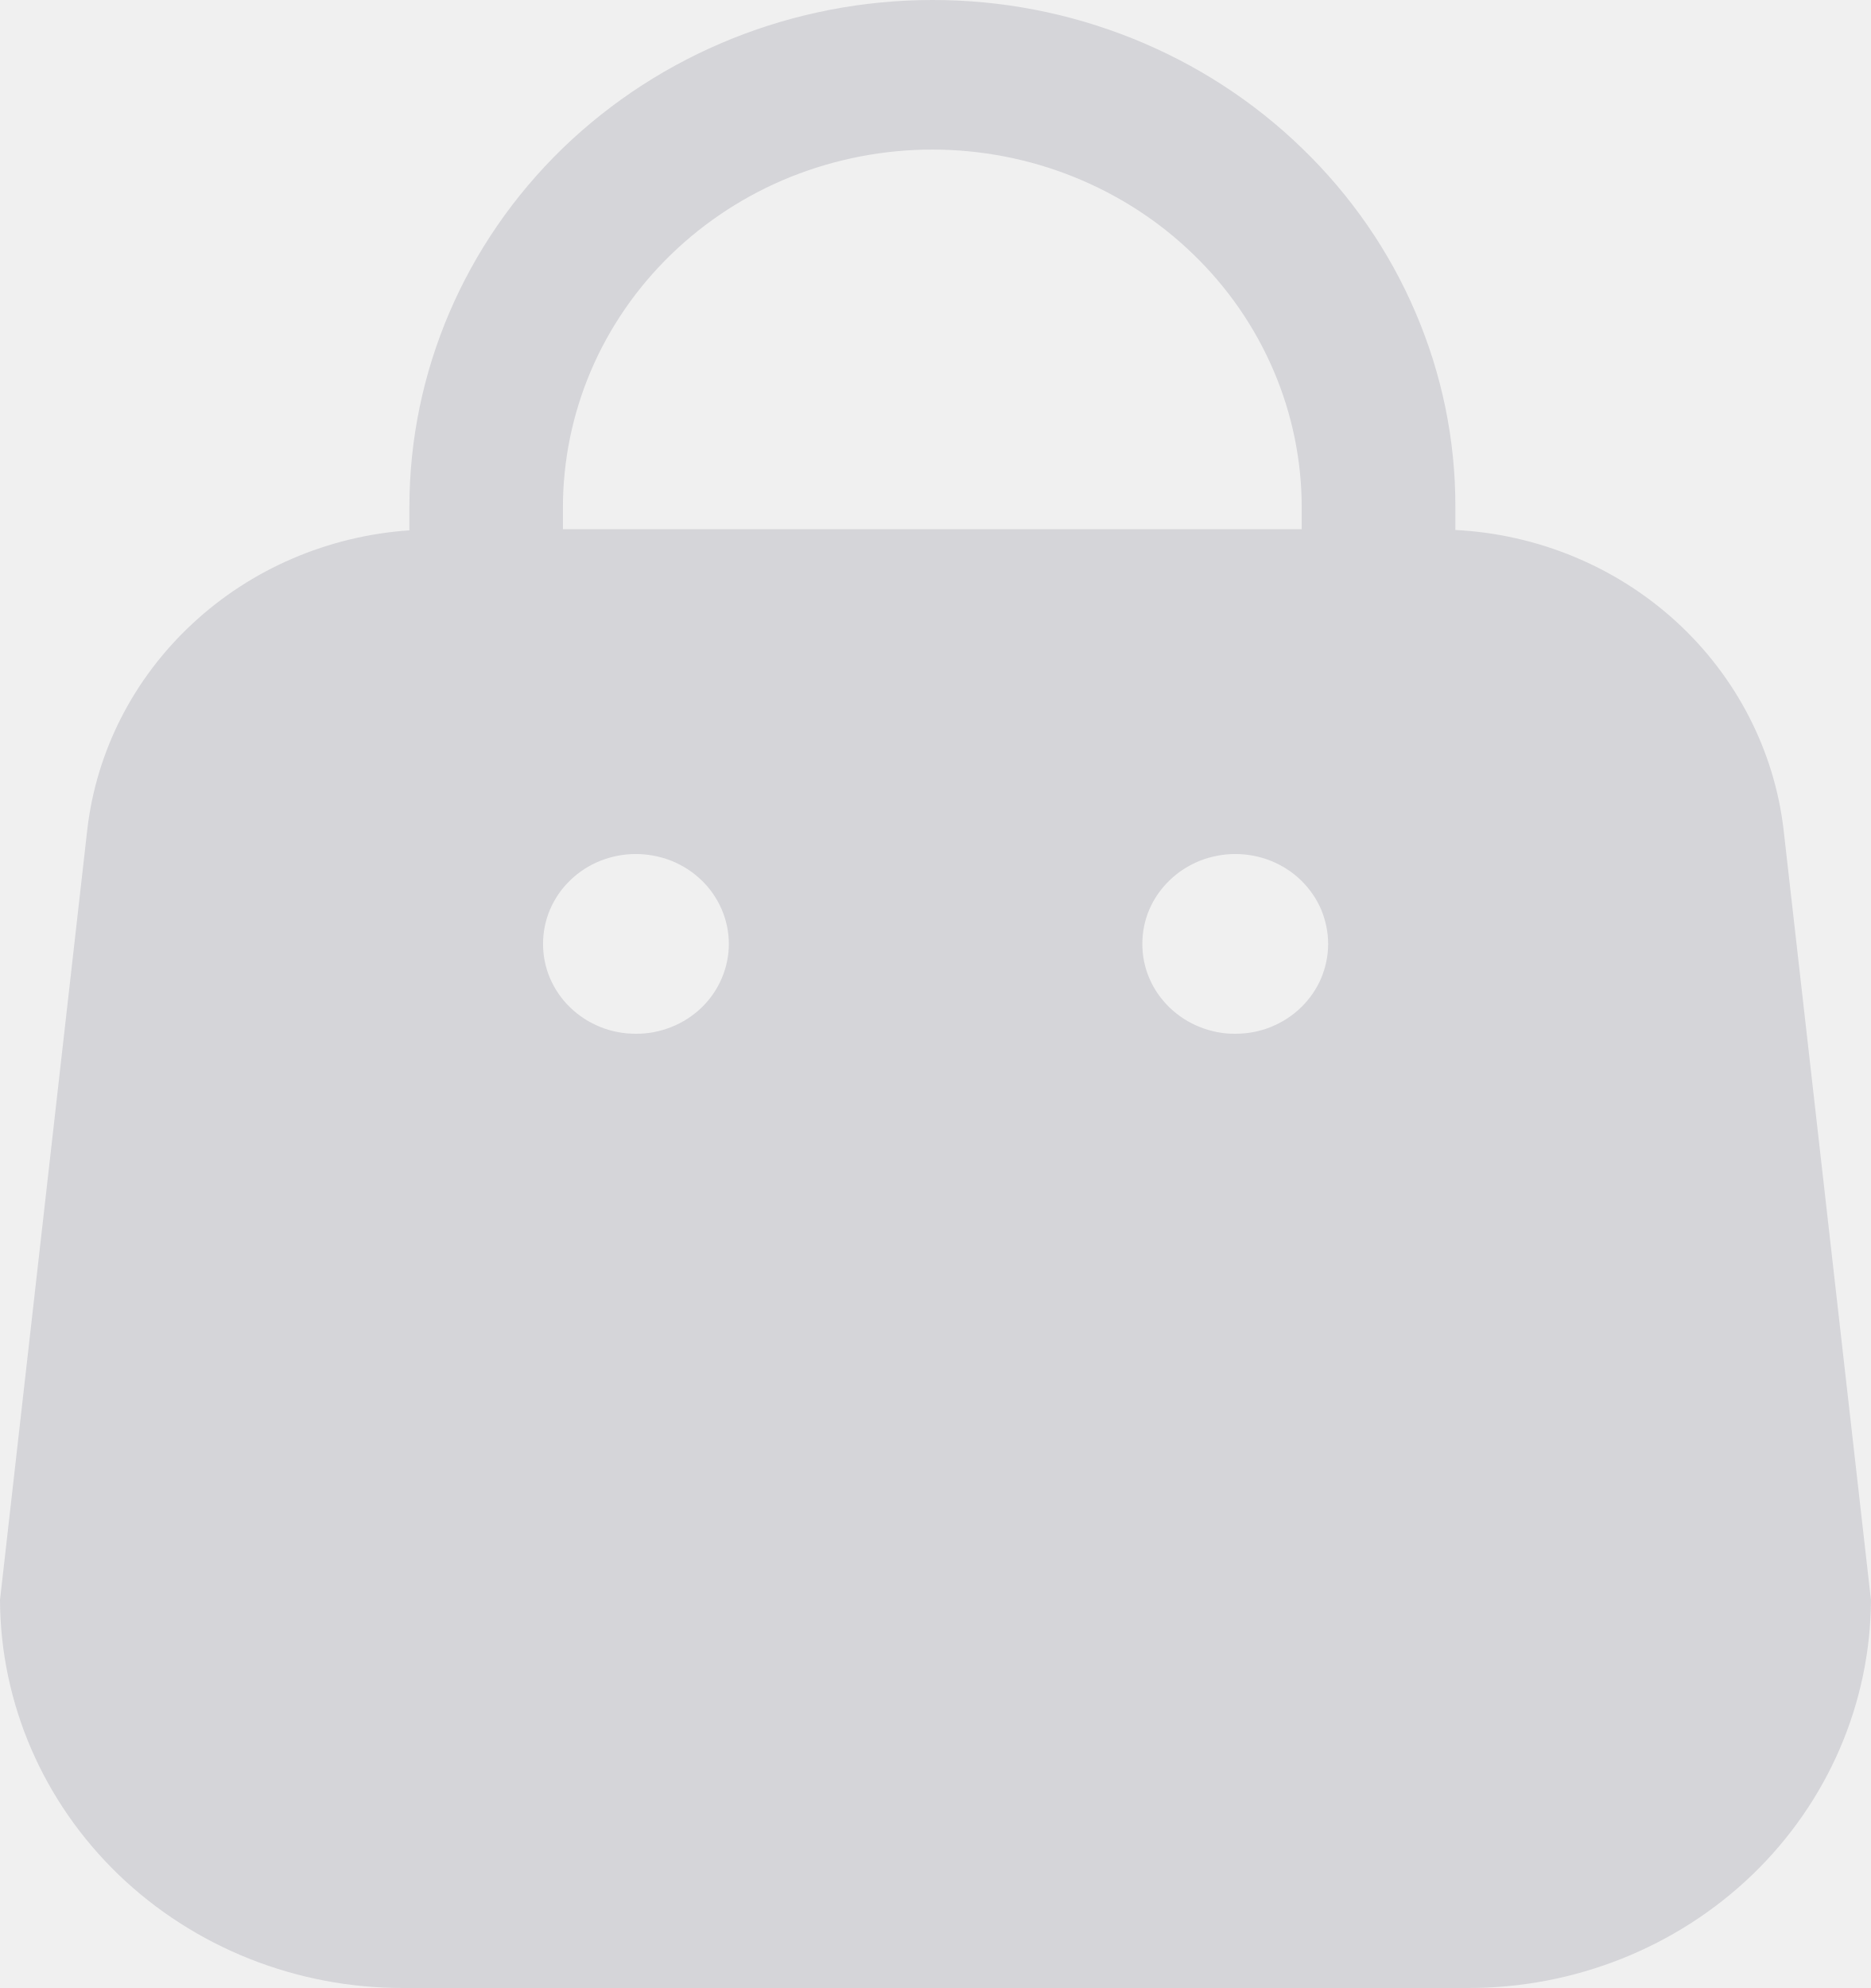
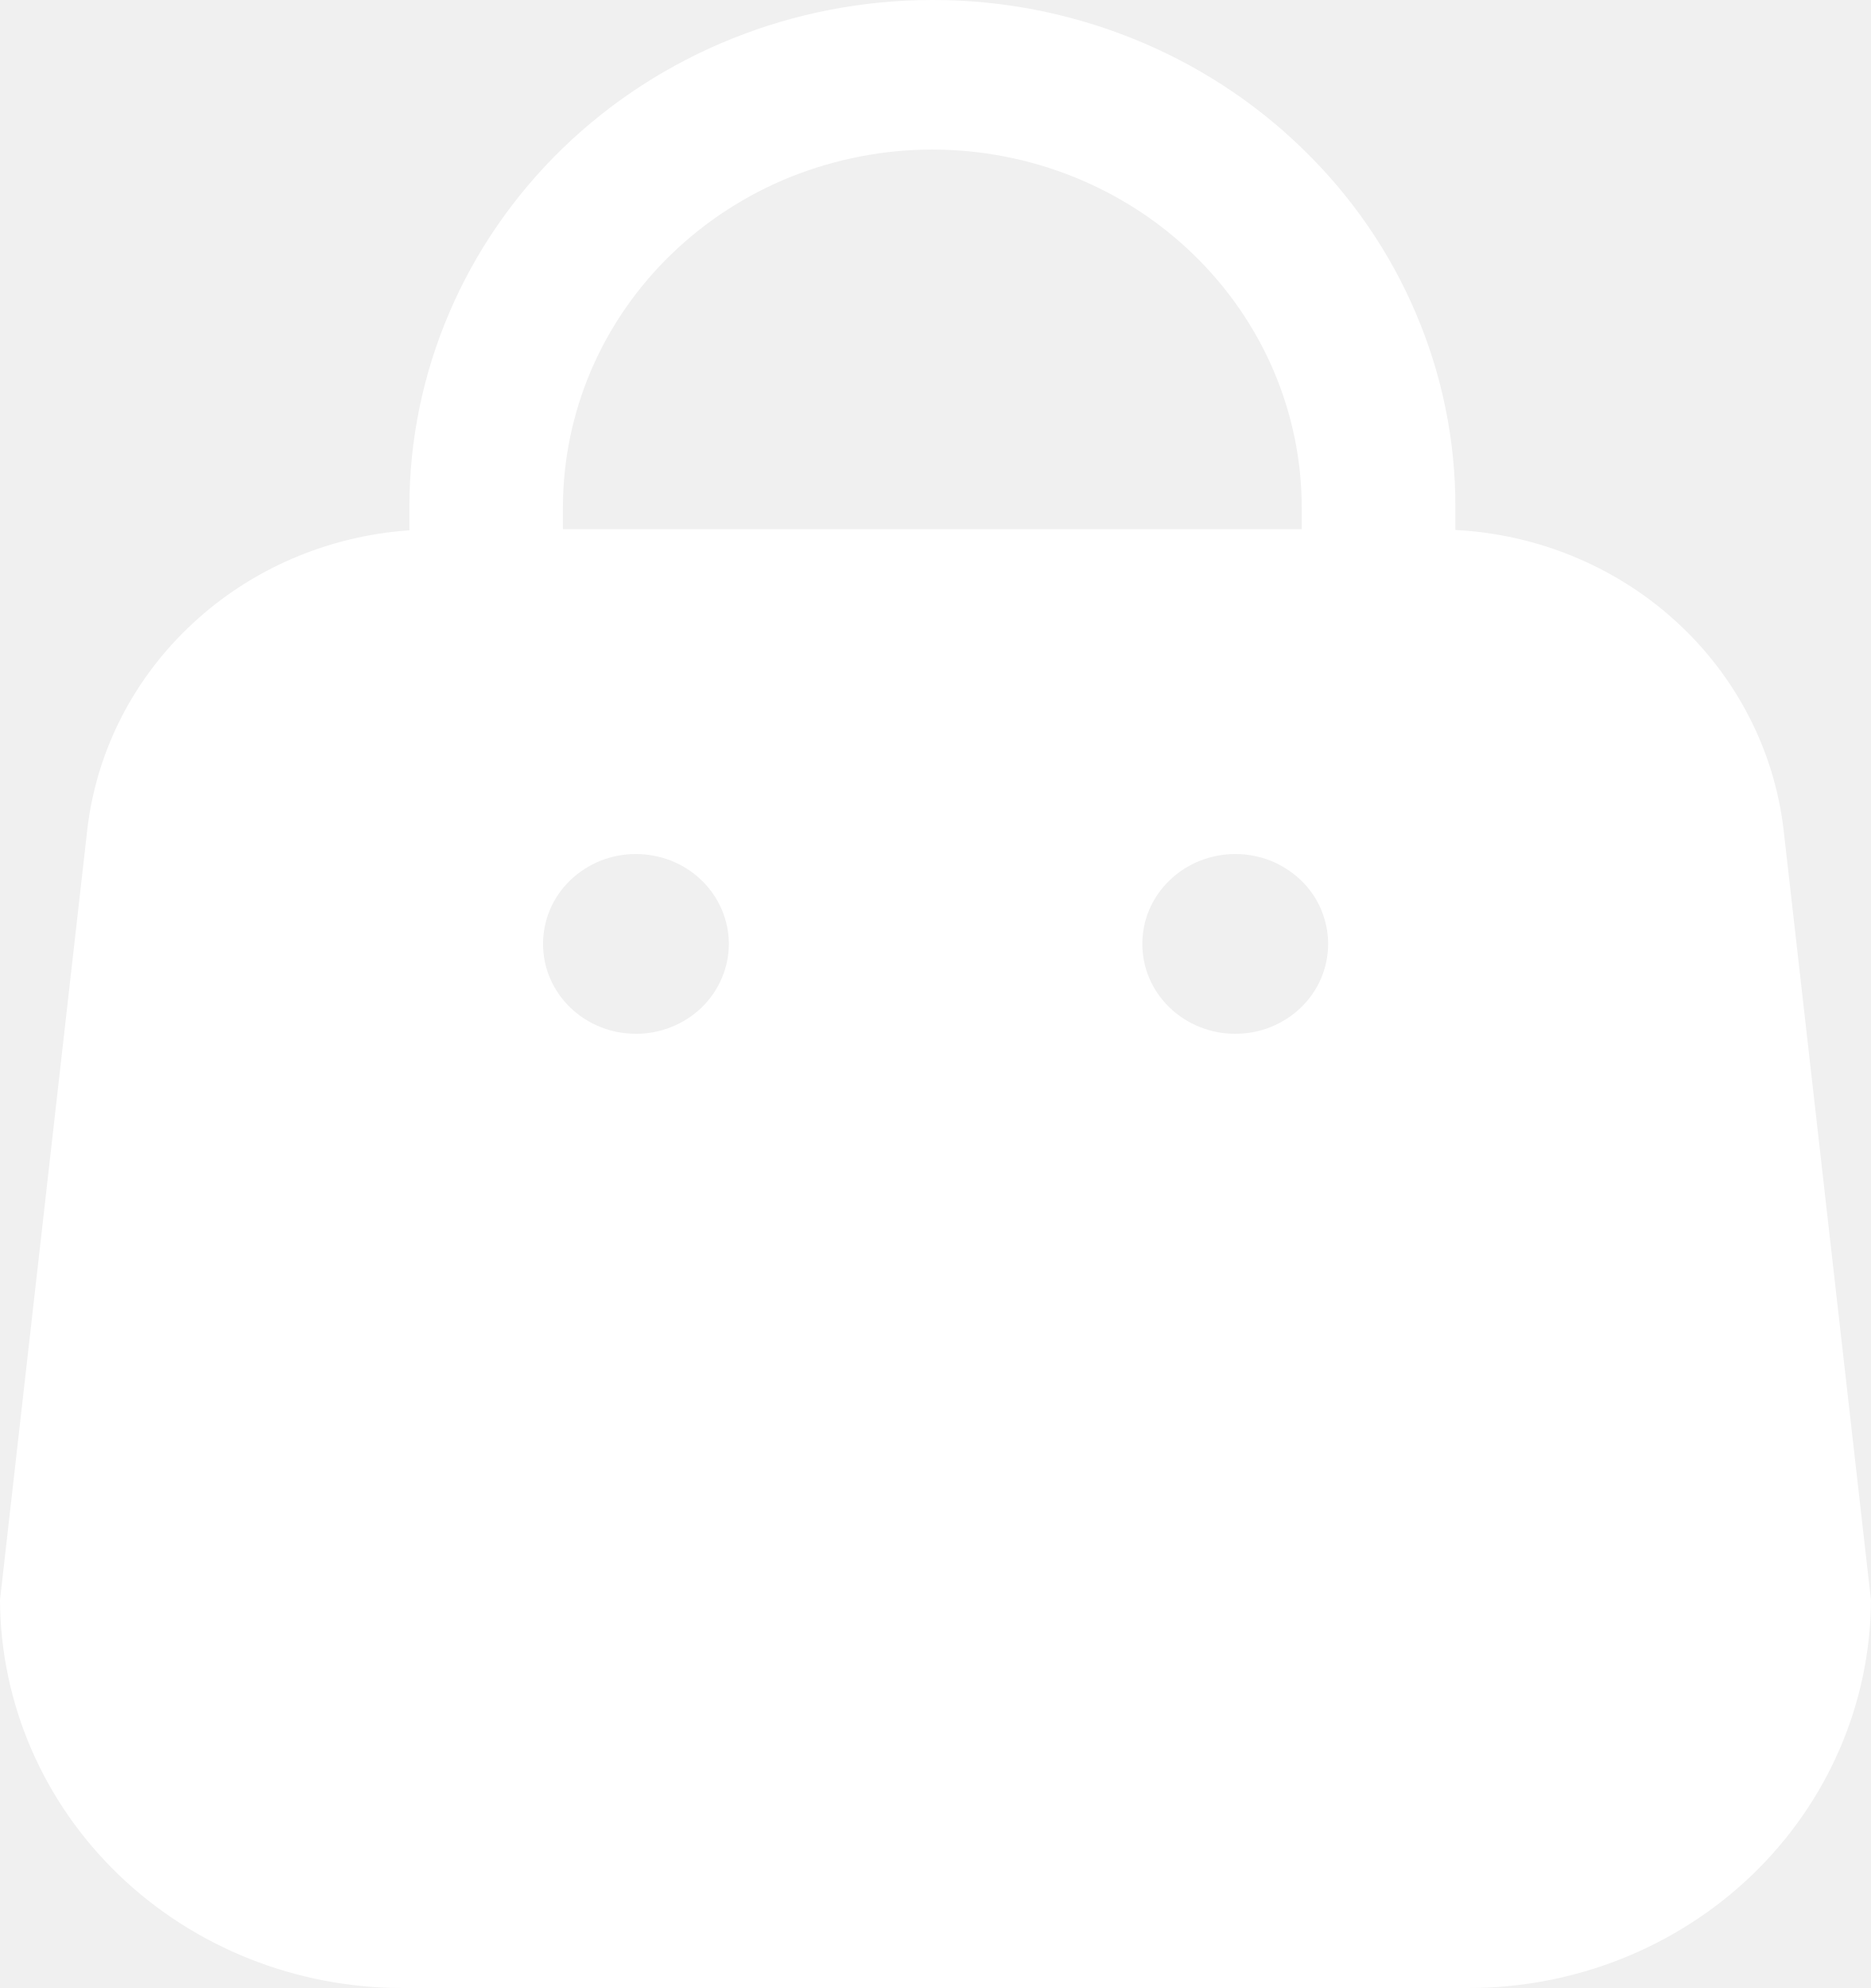
<svg xmlns="http://www.w3.org/2000/svg" width="16" height="17" viewBox="0 0 16 17" fill="none">
  <defs />
-   <path id="Path 3414" d="M15.253 7.097C15.174 6.417 14.848 5.786 14.335 5.316C13.821 4.846 13.152 4.568 12.446 4.532L12.446 4.332C12.447 3.763 12.331 3.199 12.106 2.674C11.882 2.148 11.552 1.671 11.136 1.269C10.721 0.866 10.228 0.547 9.685 0.329C9.142 0.111 8.56 -0.001 7.973 0C6.787 0 5.65 0.457 4.811 1.269C3.973 2.082 3.502 3.184 3.501 4.333L3.501 4.535C2.805 4.583 2.148 4.865 1.645 5.334C1.141 5.802 0.823 6.426 0.746 7.098L0 13.682C0.004 14.565 0.369 15.41 1.015 16.032C1.662 16.654 2.537 17.002 3.448 17L12.552 17C13.463 17.002 14.338 16.654 14.985 16.032C15.631 15.41 15.996 14.565 16 13.682L15.253 7.097ZM4.814 4.34C4.814 3.938 4.896 3.54 5.054 3.169C5.213 2.797 5.446 2.46 5.739 2.176C6.032 1.892 6.38 1.666 6.763 1.512C7.147 1.359 7.557 1.279 7.972 1.279C8.387 1.279 8.798 1.358 9.181 1.512C9.564 1.666 9.913 1.891 10.206 2.176C10.5 2.46 10.732 2.797 10.891 3.168C11.05 3.539 11.132 3.938 11.132 4.34L11.132 4.525L4.814 4.525L4.814 4.34ZM5.437 8.84C5.333 8.84 5.23 8.821 5.134 8.782C5.037 8.743 4.95 8.687 4.876 8.615C4.802 8.544 4.744 8.459 4.704 8.366C4.664 8.273 4.644 8.173 4.644 8.072C4.644 7.971 4.664 7.871 4.704 7.777C4.744 7.684 4.802 7.599 4.876 7.528C4.95 7.456 5.037 7.4 5.134 7.361C5.23 7.323 5.333 7.303 5.437 7.303C5.542 7.303 5.645 7.323 5.742 7.361C5.838 7.4 5.926 7.456 6 7.528C6.074 7.599 6.132 7.684 6.172 7.777C6.212 7.87 6.233 7.971 6.233 8.072C6.233 8.173 6.212 8.273 6.172 8.366C6.132 8.46 6.074 8.544 6 8.616C5.926 8.687 5.838 8.744 5.742 8.782C5.645 8.821 5.542 8.841 5.437 8.84ZM10.564 8.84C10.46 8.841 10.357 8.821 10.26 8.782C10.164 8.744 10.076 8.687 10.002 8.616C9.928 8.544 9.869 8.46 9.829 8.366C9.789 8.273 9.769 8.173 9.769 8.072C9.769 7.971 9.789 7.87 9.829 7.777C9.869 7.684 9.928 7.599 10.002 7.528C10.076 7.456 10.164 7.4 10.26 7.361C10.357 7.323 10.46 7.303 10.564 7.303C10.669 7.303 10.772 7.323 10.868 7.361C10.964 7.4 11.052 7.456 11.126 7.528C11.199 7.599 11.258 7.684 11.298 7.777C11.337 7.871 11.358 7.971 11.358 8.072C11.358 8.173 11.337 8.273 11.298 8.366C11.258 8.459 11.199 8.544 11.126 8.615C11.052 8.687 10.964 8.743 10.868 8.782C10.772 8.821 10.669 8.84 10.564 8.84Z" fill="#D5D5D9" fill-opacity="1" fill-rule="nonzero" />
+   <path id="Path 3414" d="M15.253 7.097C15.174 6.417 14.848 5.785 14.335 5.316C13.821 4.846 13.151 4.568 12.446 4.532L12.446 4.332C12.447 3.763 12.331 3.199 12.106 2.674C11.882 2.148 11.552 1.671 11.136 1.269C10.721 0.866 10.228 0.547 9.685 0.329C9.142 0.111 8.561 -0.001 7.973 0C6.787 0 5.65 0.457 4.811 1.269C3.973 2.082 3.501 3.184 3.501 4.333L3.501 4.535C2.805 4.583 2.148 4.865 1.645 5.334C1.141 5.802 0.823 6.426 0.746 7.098L0 13.682C0.004 14.565 0.369 15.41 1.015 16.032C1.662 16.654 2.537 17.002 3.448 17L12.552 17C13.463 17.002 14.338 16.654 14.985 16.032C15.631 15.41 15.996 14.565 16 13.682L15.253 7.097ZM4.814 4.34C4.814 3.938 4.896 3.54 5.054 3.169C5.213 2.797 5.446 2.46 5.739 2.176C6.032 1.892 6.38 1.666 6.763 1.512C7.147 1.359 7.557 1.279 7.972 1.279C8.387 1.279 8.798 1.358 9.181 1.512C9.564 1.666 9.913 1.891 10.206 2.176C10.499 2.46 10.732 2.797 10.891 3.168C11.05 3.54 11.132 3.938 11.132 4.34L11.132 4.525L4.814 4.525L4.814 4.34ZM5.438 8.84C5.333 8.84 5.23 8.821 5.134 8.782C5.037 8.743 4.95 8.687 4.876 8.615C4.802 8.544 4.744 8.459 4.704 8.366C4.664 8.273 4.644 8.173 4.644 8.072C4.644 7.971 4.664 7.871 4.704 7.777C4.744 7.684 4.802 7.599 4.876 7.528C4.95 7.457 5.037 7.4 5.134 7.361C5.23 7.323 5.333 7.303 5.438 7.303C5.542 7.303 5.645 7.323 5.742 7.361C5.838 7.4 5.926 7.456 6 7.528C6.074 7.599 6.132 7.684 6.172 7.777C6.212 7.87 6.233 7.971 6.233 8.072C6.233 8.173 6.212 8.273 6.172 8.366C6.132 8.46 6.074 8.544 6 8.616C5.926 8.687 5.838 8.744 5.742 8.782C5.645 8.821 5.542 8.841 5.438 8.84ZM10.565 8.84C10.46 8.841 10.357 8.821 10.26 8.782C10.164 8.744 10.076 8.687 10.002 8.616C9.928 8.544 9.869 8.46 9.829 8.366C9.789 8.273 9.769 8.173 9.769 8.072C9.769 7.971 9.789 7.87 9.829 7.777C9.869 7.684 9.928 7.599 10.002 7.528C10.076 7.456 10.164 7.4 10.26 7.361C10.357 7.323 10.46 7.303 10.565 7.303C10.669 7.303 10.772 7.323 10.868 7.361C10.964 7.4 11.052 7.457 11.126 7.528C11.2 7.599 11.258 7.684 11.298 7.777C11.337 7.871 11.358 7.971 11.358 8.072C11.358 8.173 11.337 8.273 11.298 8.366C11.258 8.459 11.2 8.544 11.126 8.615C11.052 8.687 10.964 8.743 10.868 8.782C10.772 8.821 10.669 8.84 10.565 8.84Z" fill="#FFFFFF" fill-opacity="1" fill-rule="nonzero" />
</svg>
